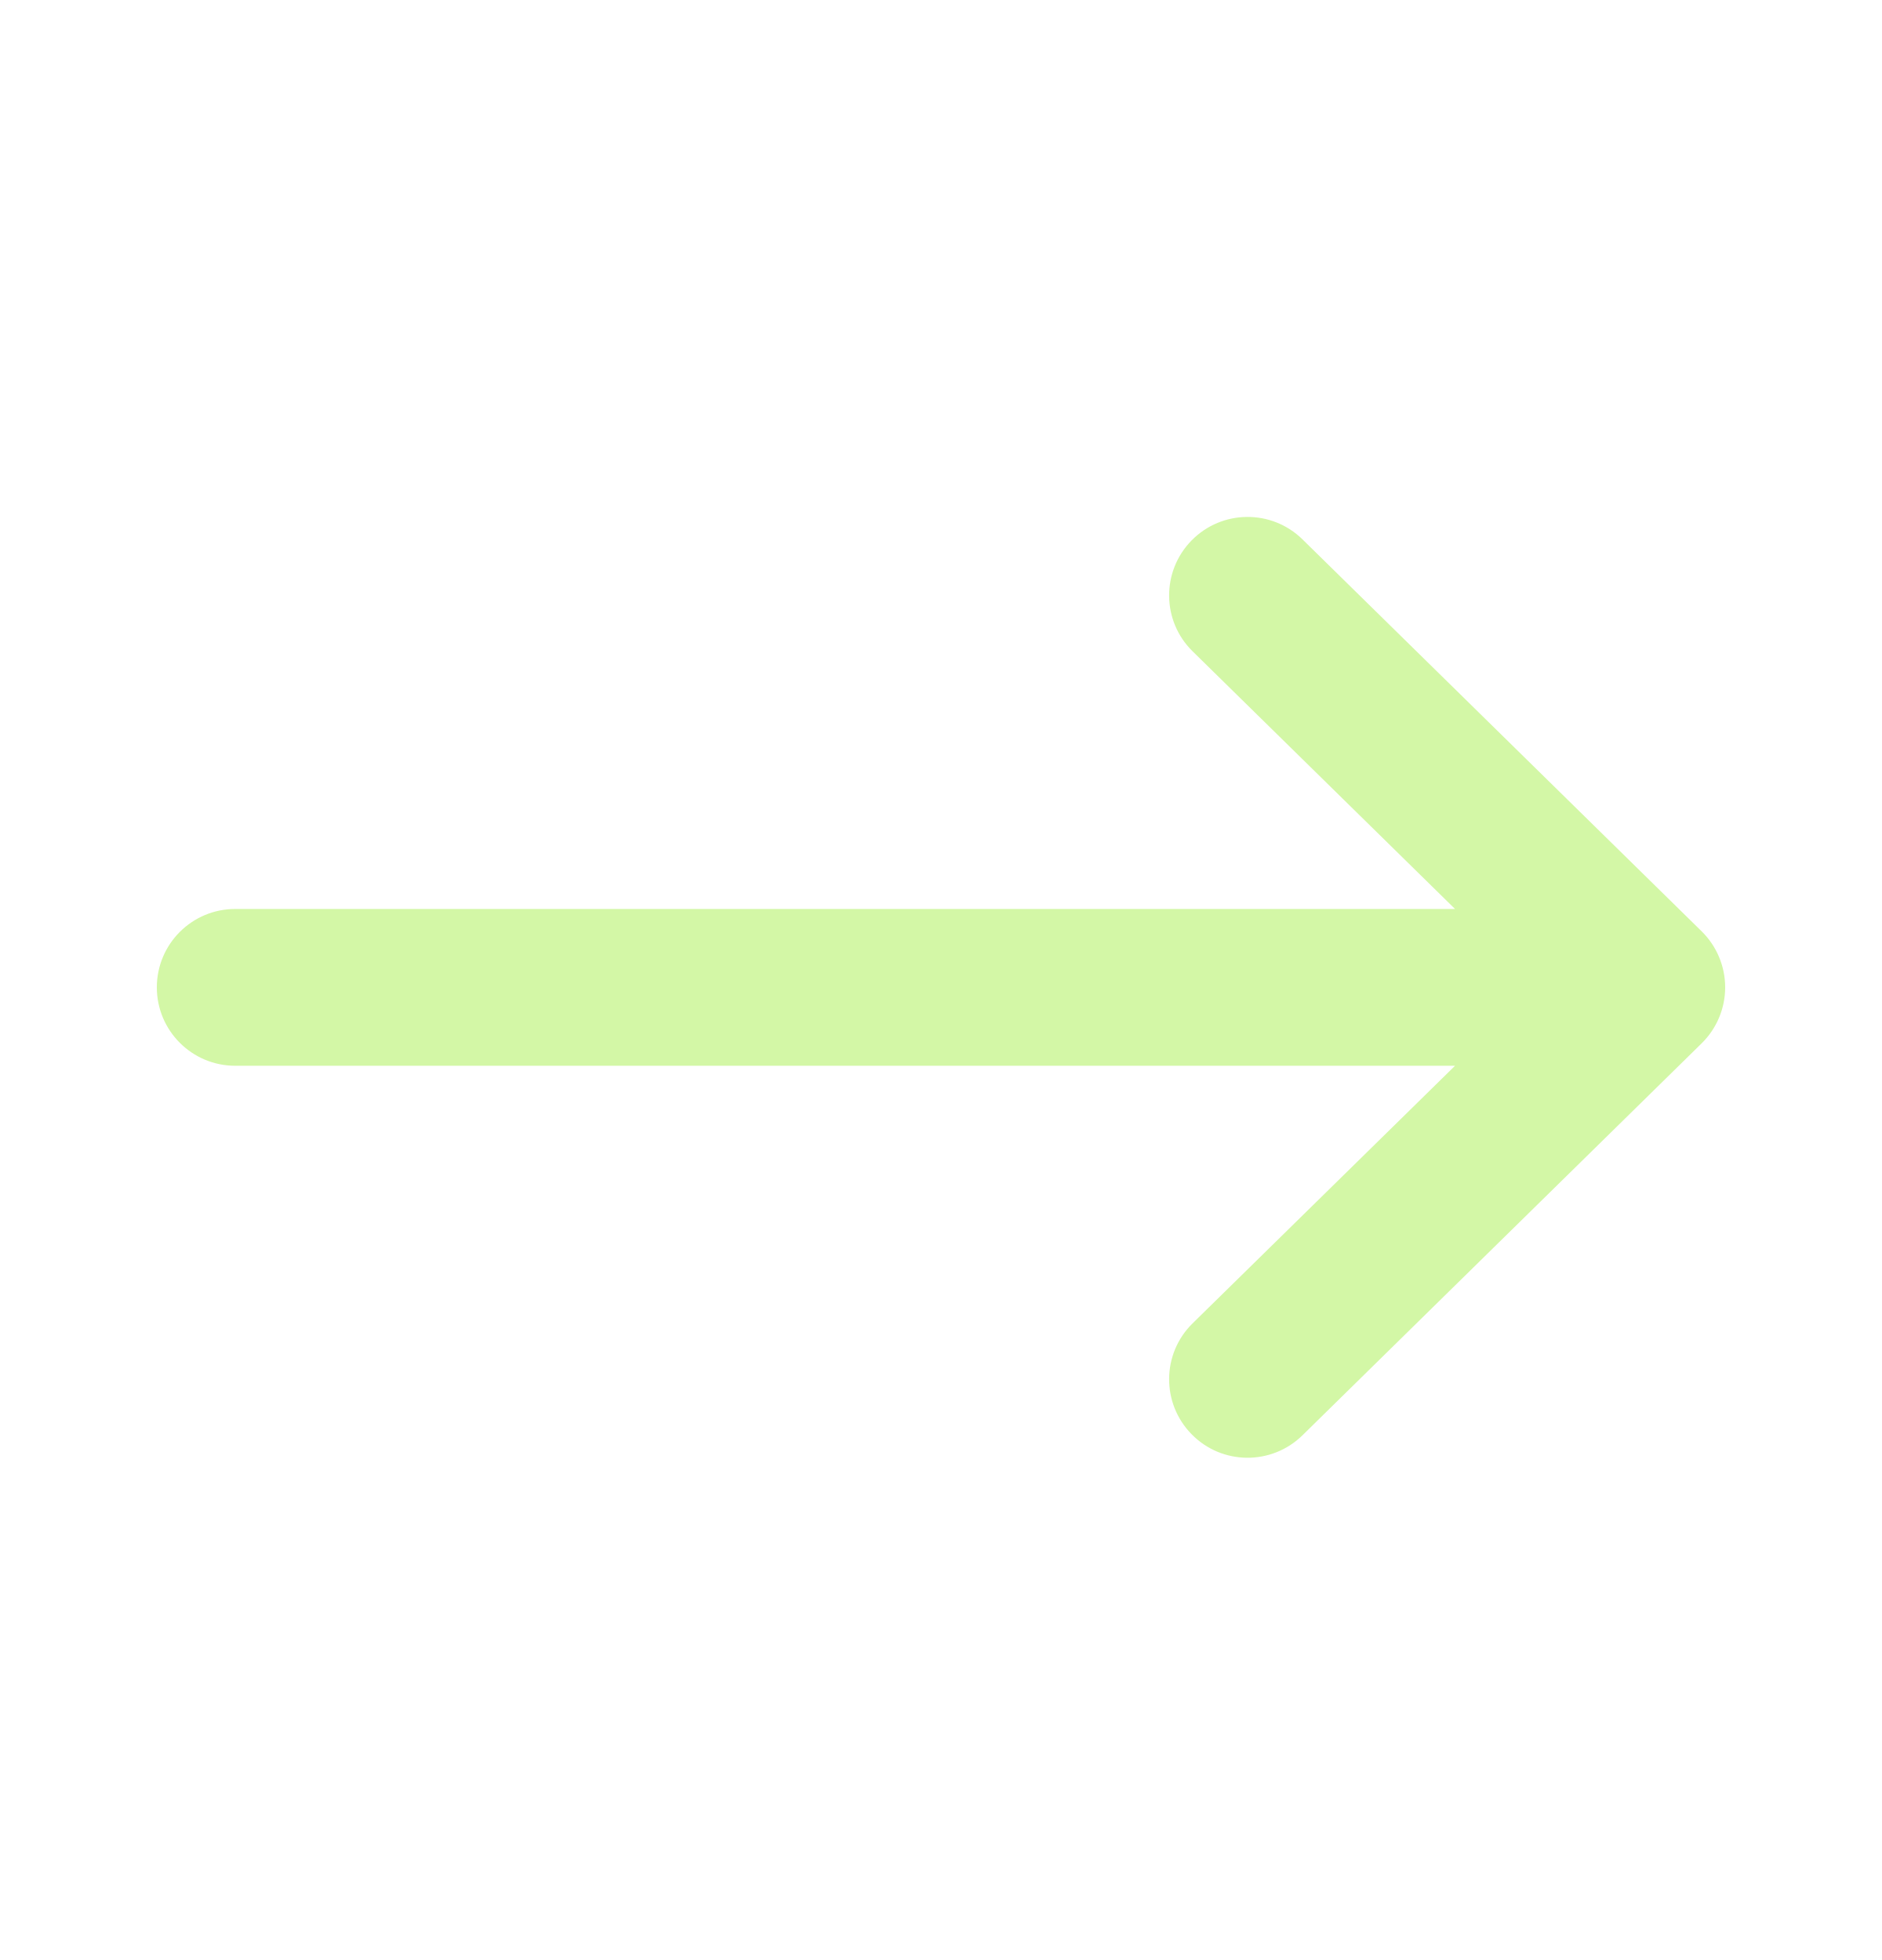
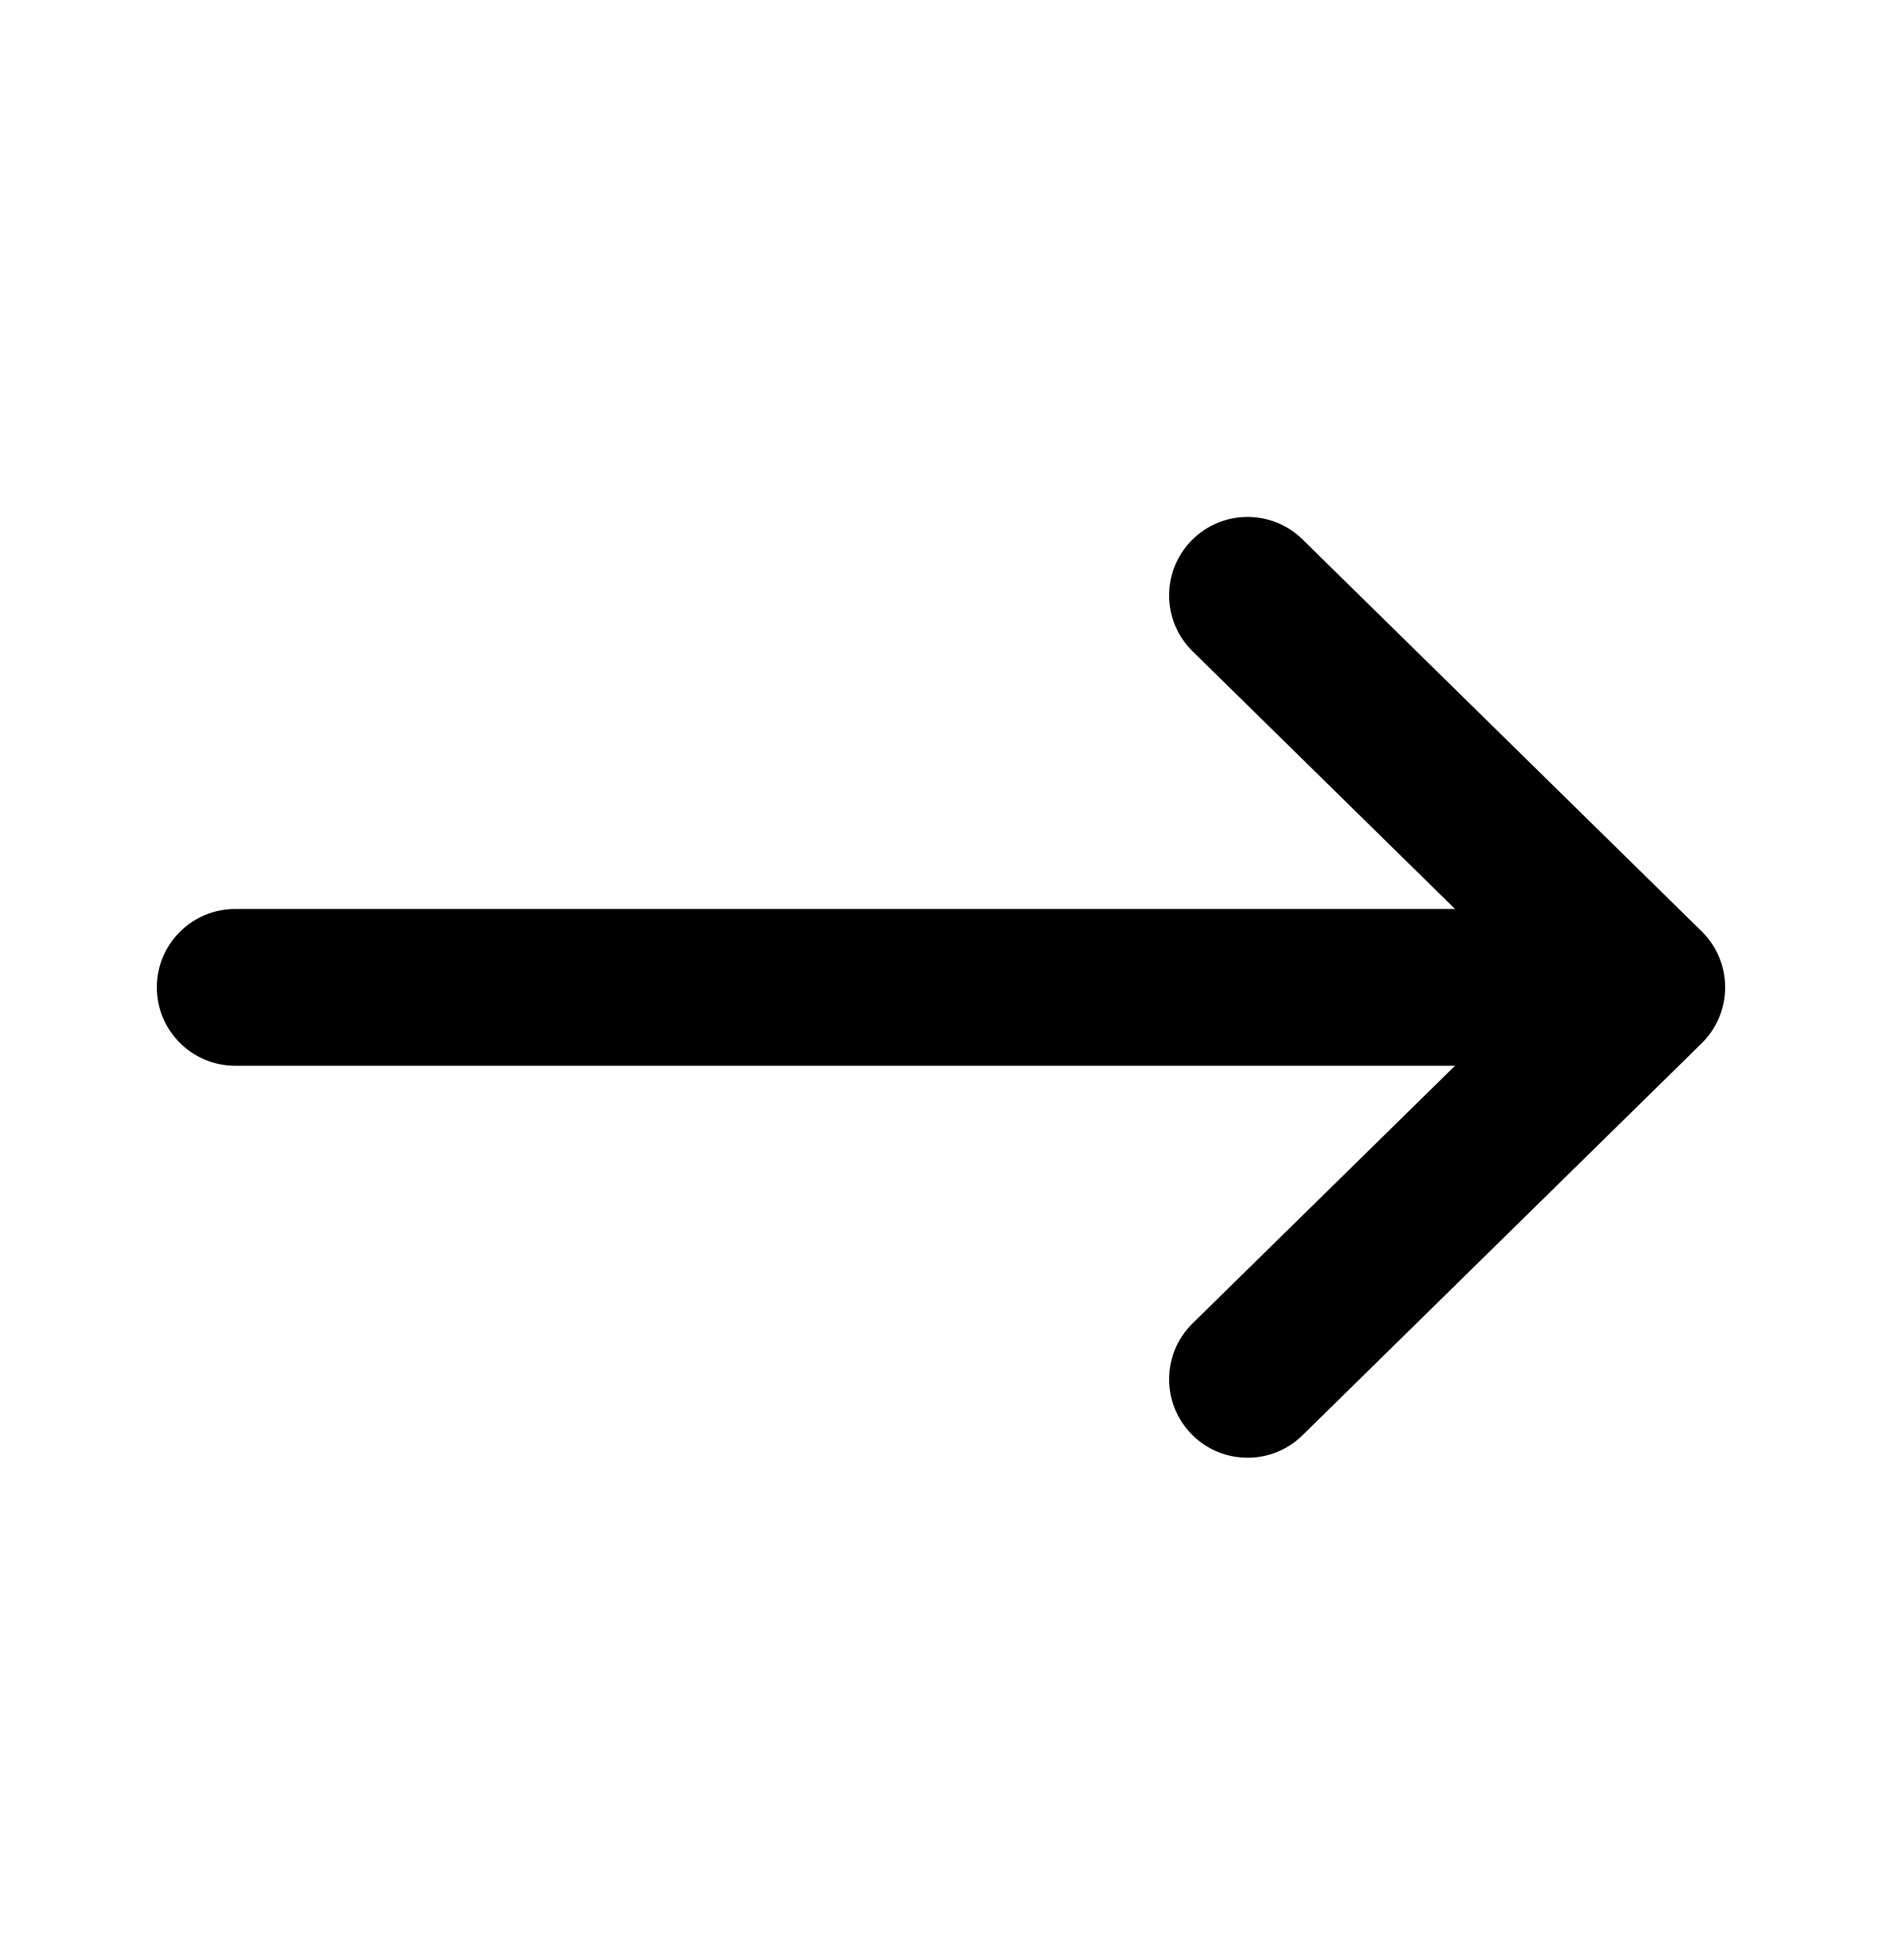
<svg xmlns="http://www.w3.org/2000/svg" width="24" height="25" viewBox="0 0 24 25" fill="none">
-   <path fill-rule="evenodd" clip-rule="evenodd" d="M15.196 6.893C15.583 6.499 16.216 6.493 16.61 6.88L21.701 11.88C21.892 12.068 22 12.325 22 12.594C22 12.862 21.892 13.119 21.701 13.307L16.61 18.307C16.216 18.694 15.583 18.689 15.196 18.294C14.809 17.9 14.814 17.267 15.208 16.88L18.555 13.594L3 13.594C2.448 13.594 2 13.146 2 12.594C2 12.041 2.448 11.594 3 11.594L18.555 11.594L15.208 8.307C14.814 7.92 14.809 7.287 15.196 6.893Z" fill="#D3F7A6" />
+   <path fill-rule="evenodd" clip-rule="evenodd" d="M15.196 6.893C15.583 6.499 16.216 6.493 16.61 6.88L21.701 11.88C21.892 12.068 22 12.325 22 12.594C22 12.862 21.892 13.119 21.701 13.307L16.61 18.307C16.216 18.694 15.583 18.689 15.196 18.294C14.809 17.9 14.814 17.267 15.208 16.88L18.555 13.594L3 13.594C2.448 13.594 2 13.146 2 12.594C2 12.041 2.448 11.594 3 11.594L18.555 11.594L15.208 8.307C14.814 7.92 14.809 7.287 15.196 6.893Z" fill="currentColor" />
</svg>
